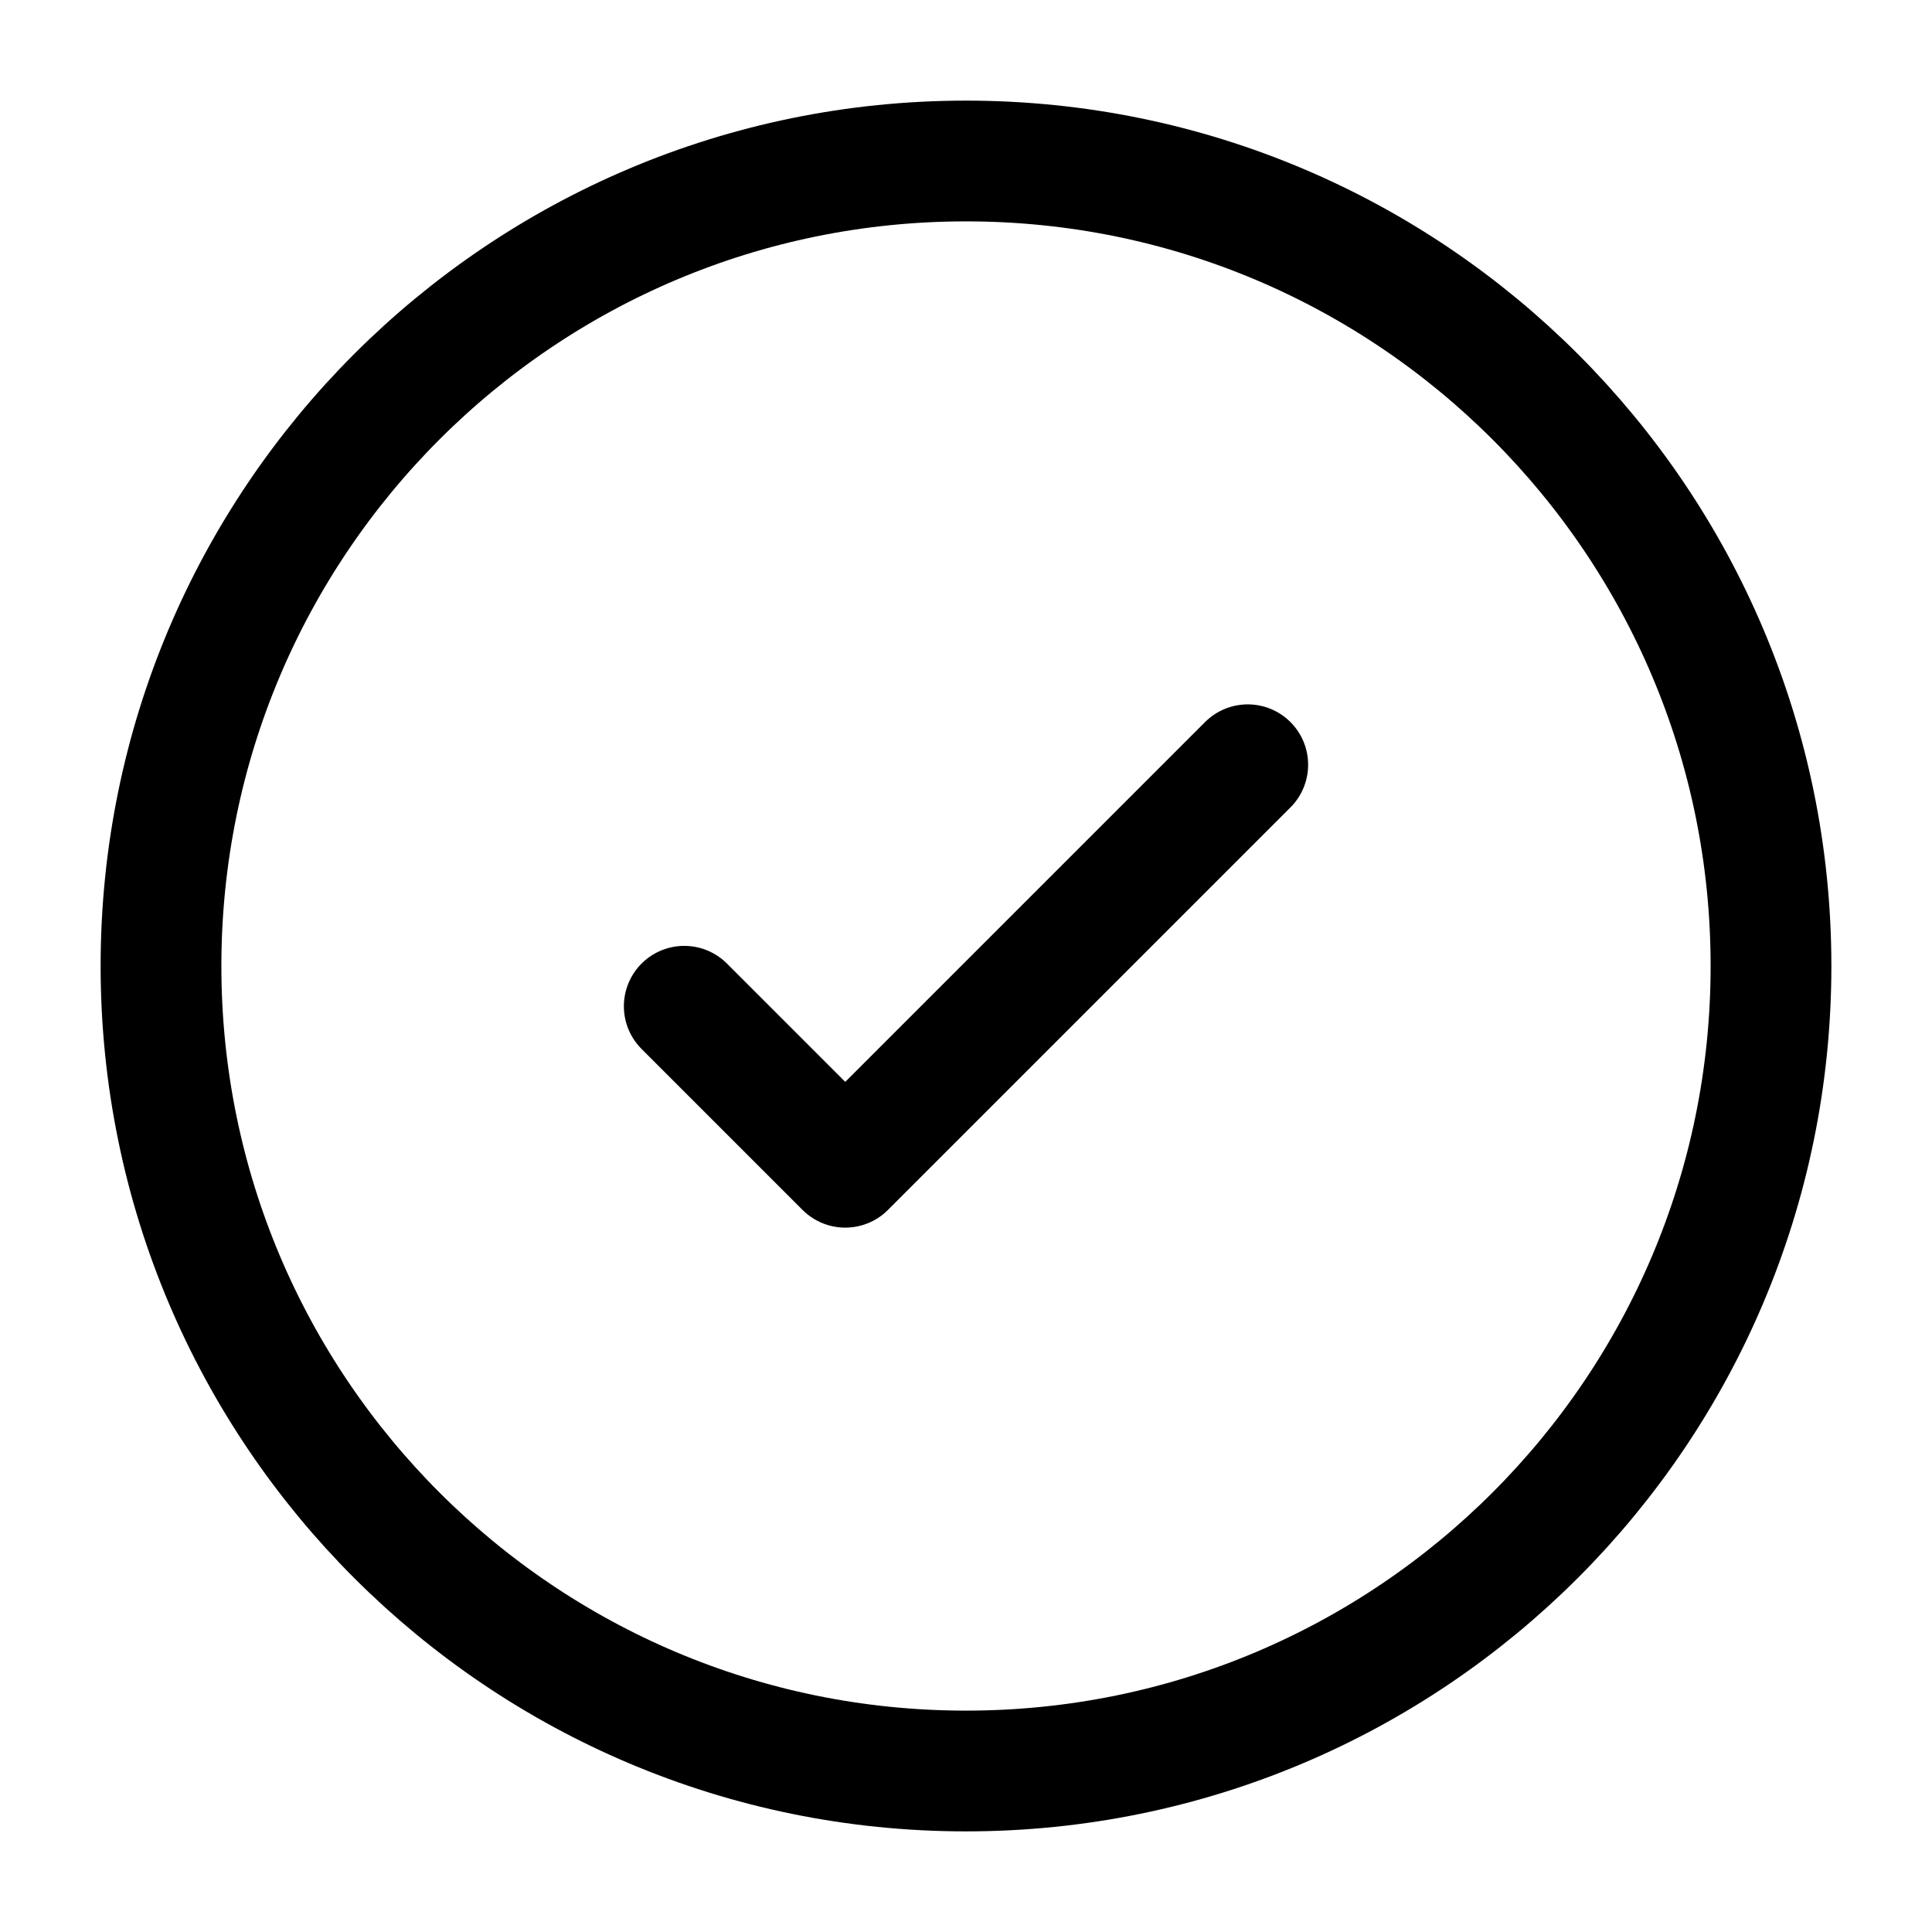
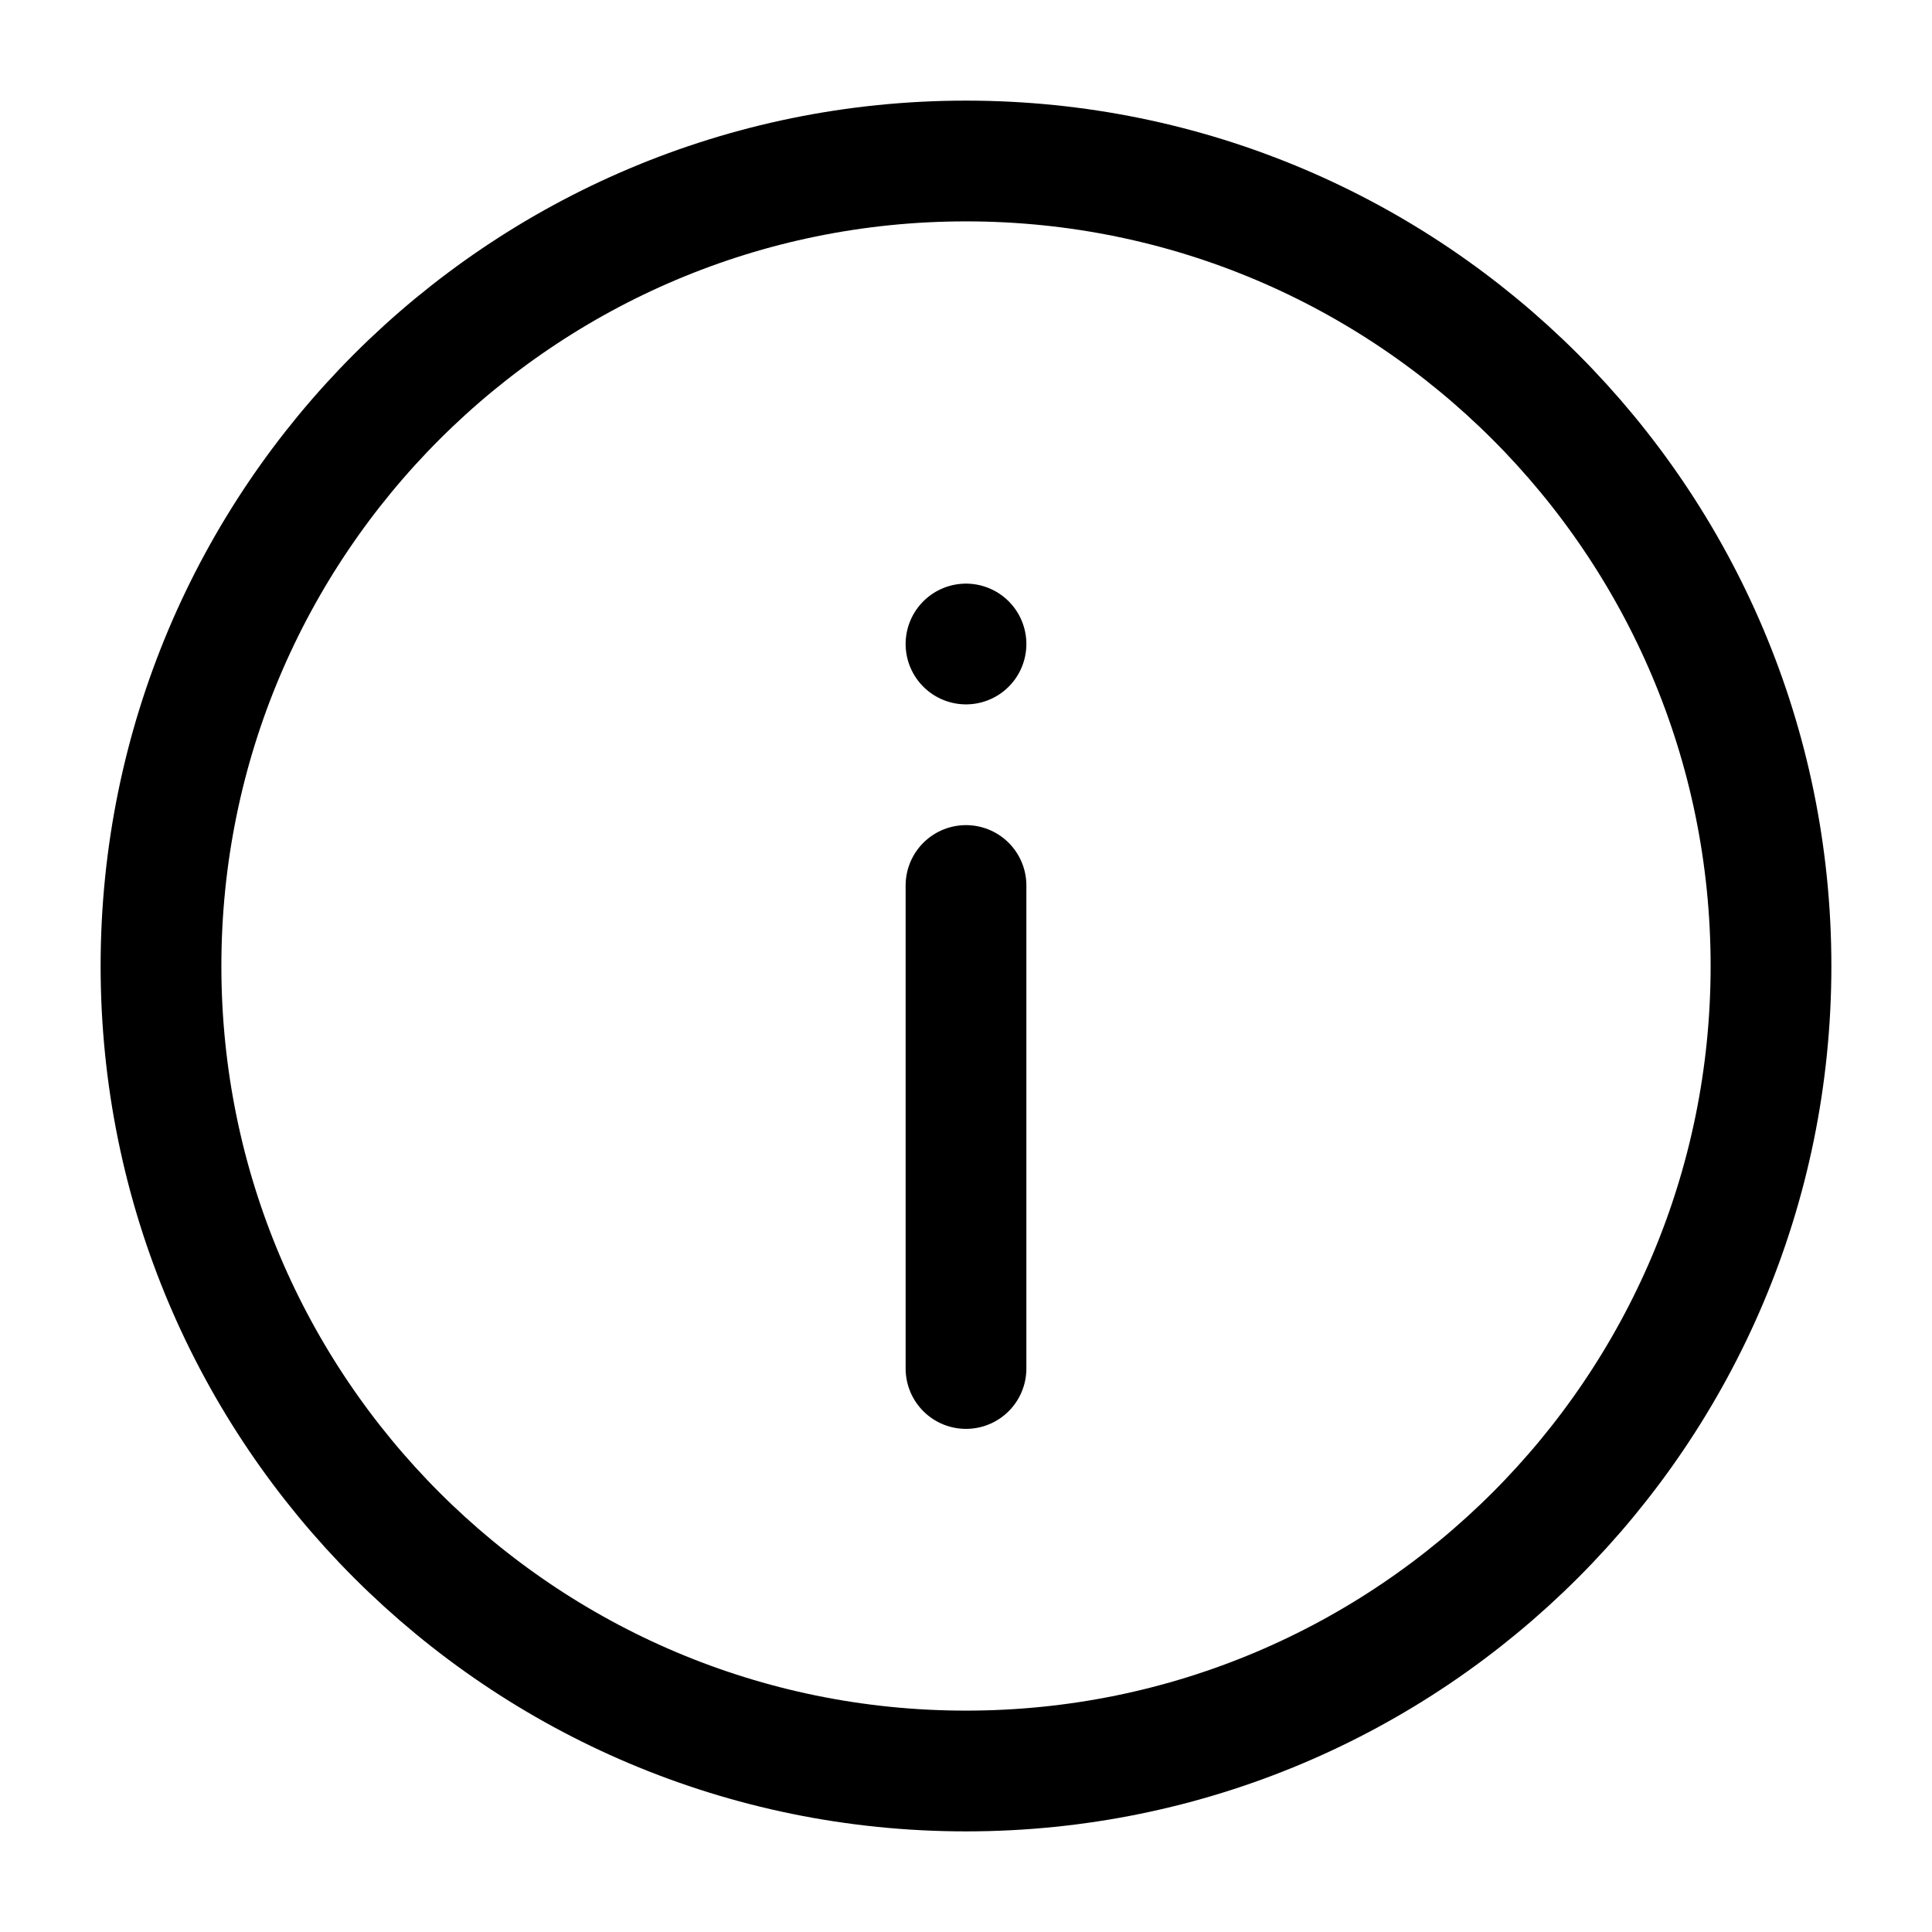
<svg xmlns="http://www.w3.org/2000/svg" width="24" height="24" viewBox="0 0 24 24" fill="none">
  <circle cx="12" cy="12" r="10" stroke-width="1.5" stroke-linecap="round" stroke="black" />
-   <path d="M8.5 12.5L10.5 14.5L15.5 9.5" stroke-width="1.5" stroke-linecap="round" stroke-linejoin="round" stroke="black" />
+   <path d="M12 17V11" stroke-width="1.5" stroke-linecap="round" stroke="black" />
+   <path d="M12 8H12" stroke-width="1.5" stroke-linecap="round" stroke-linejoin="round" stroke="black" />
</svg>
